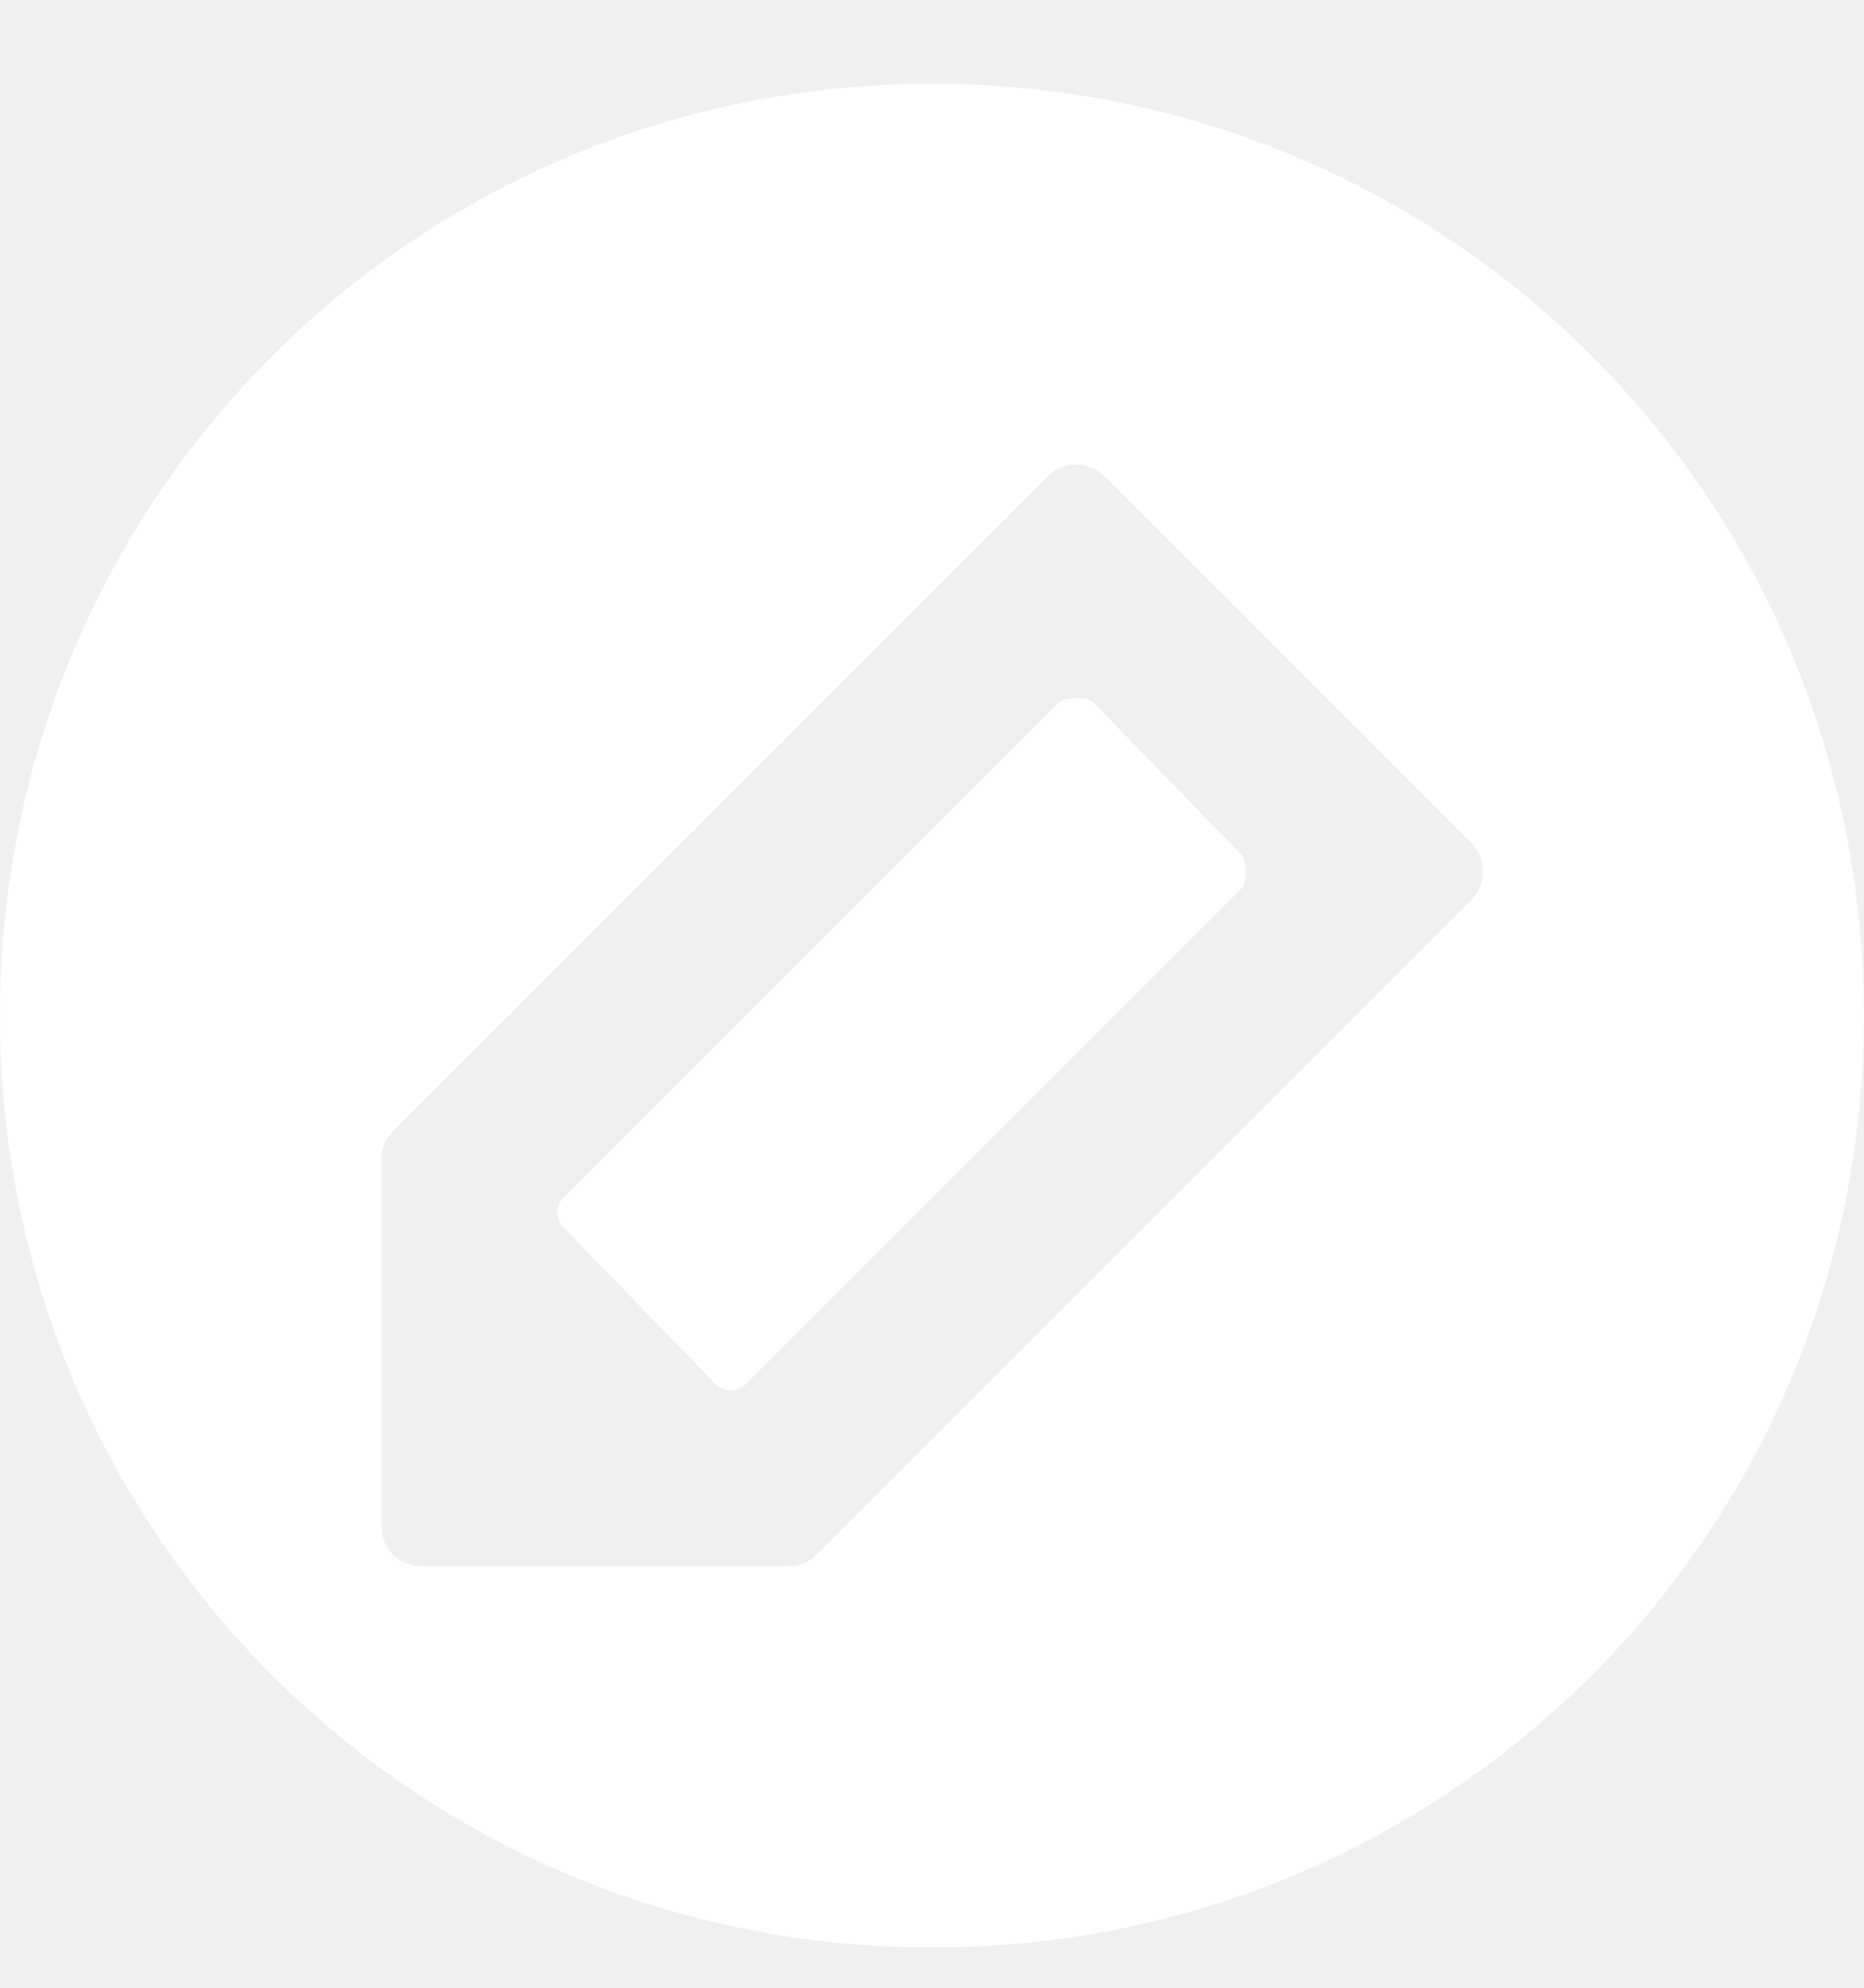
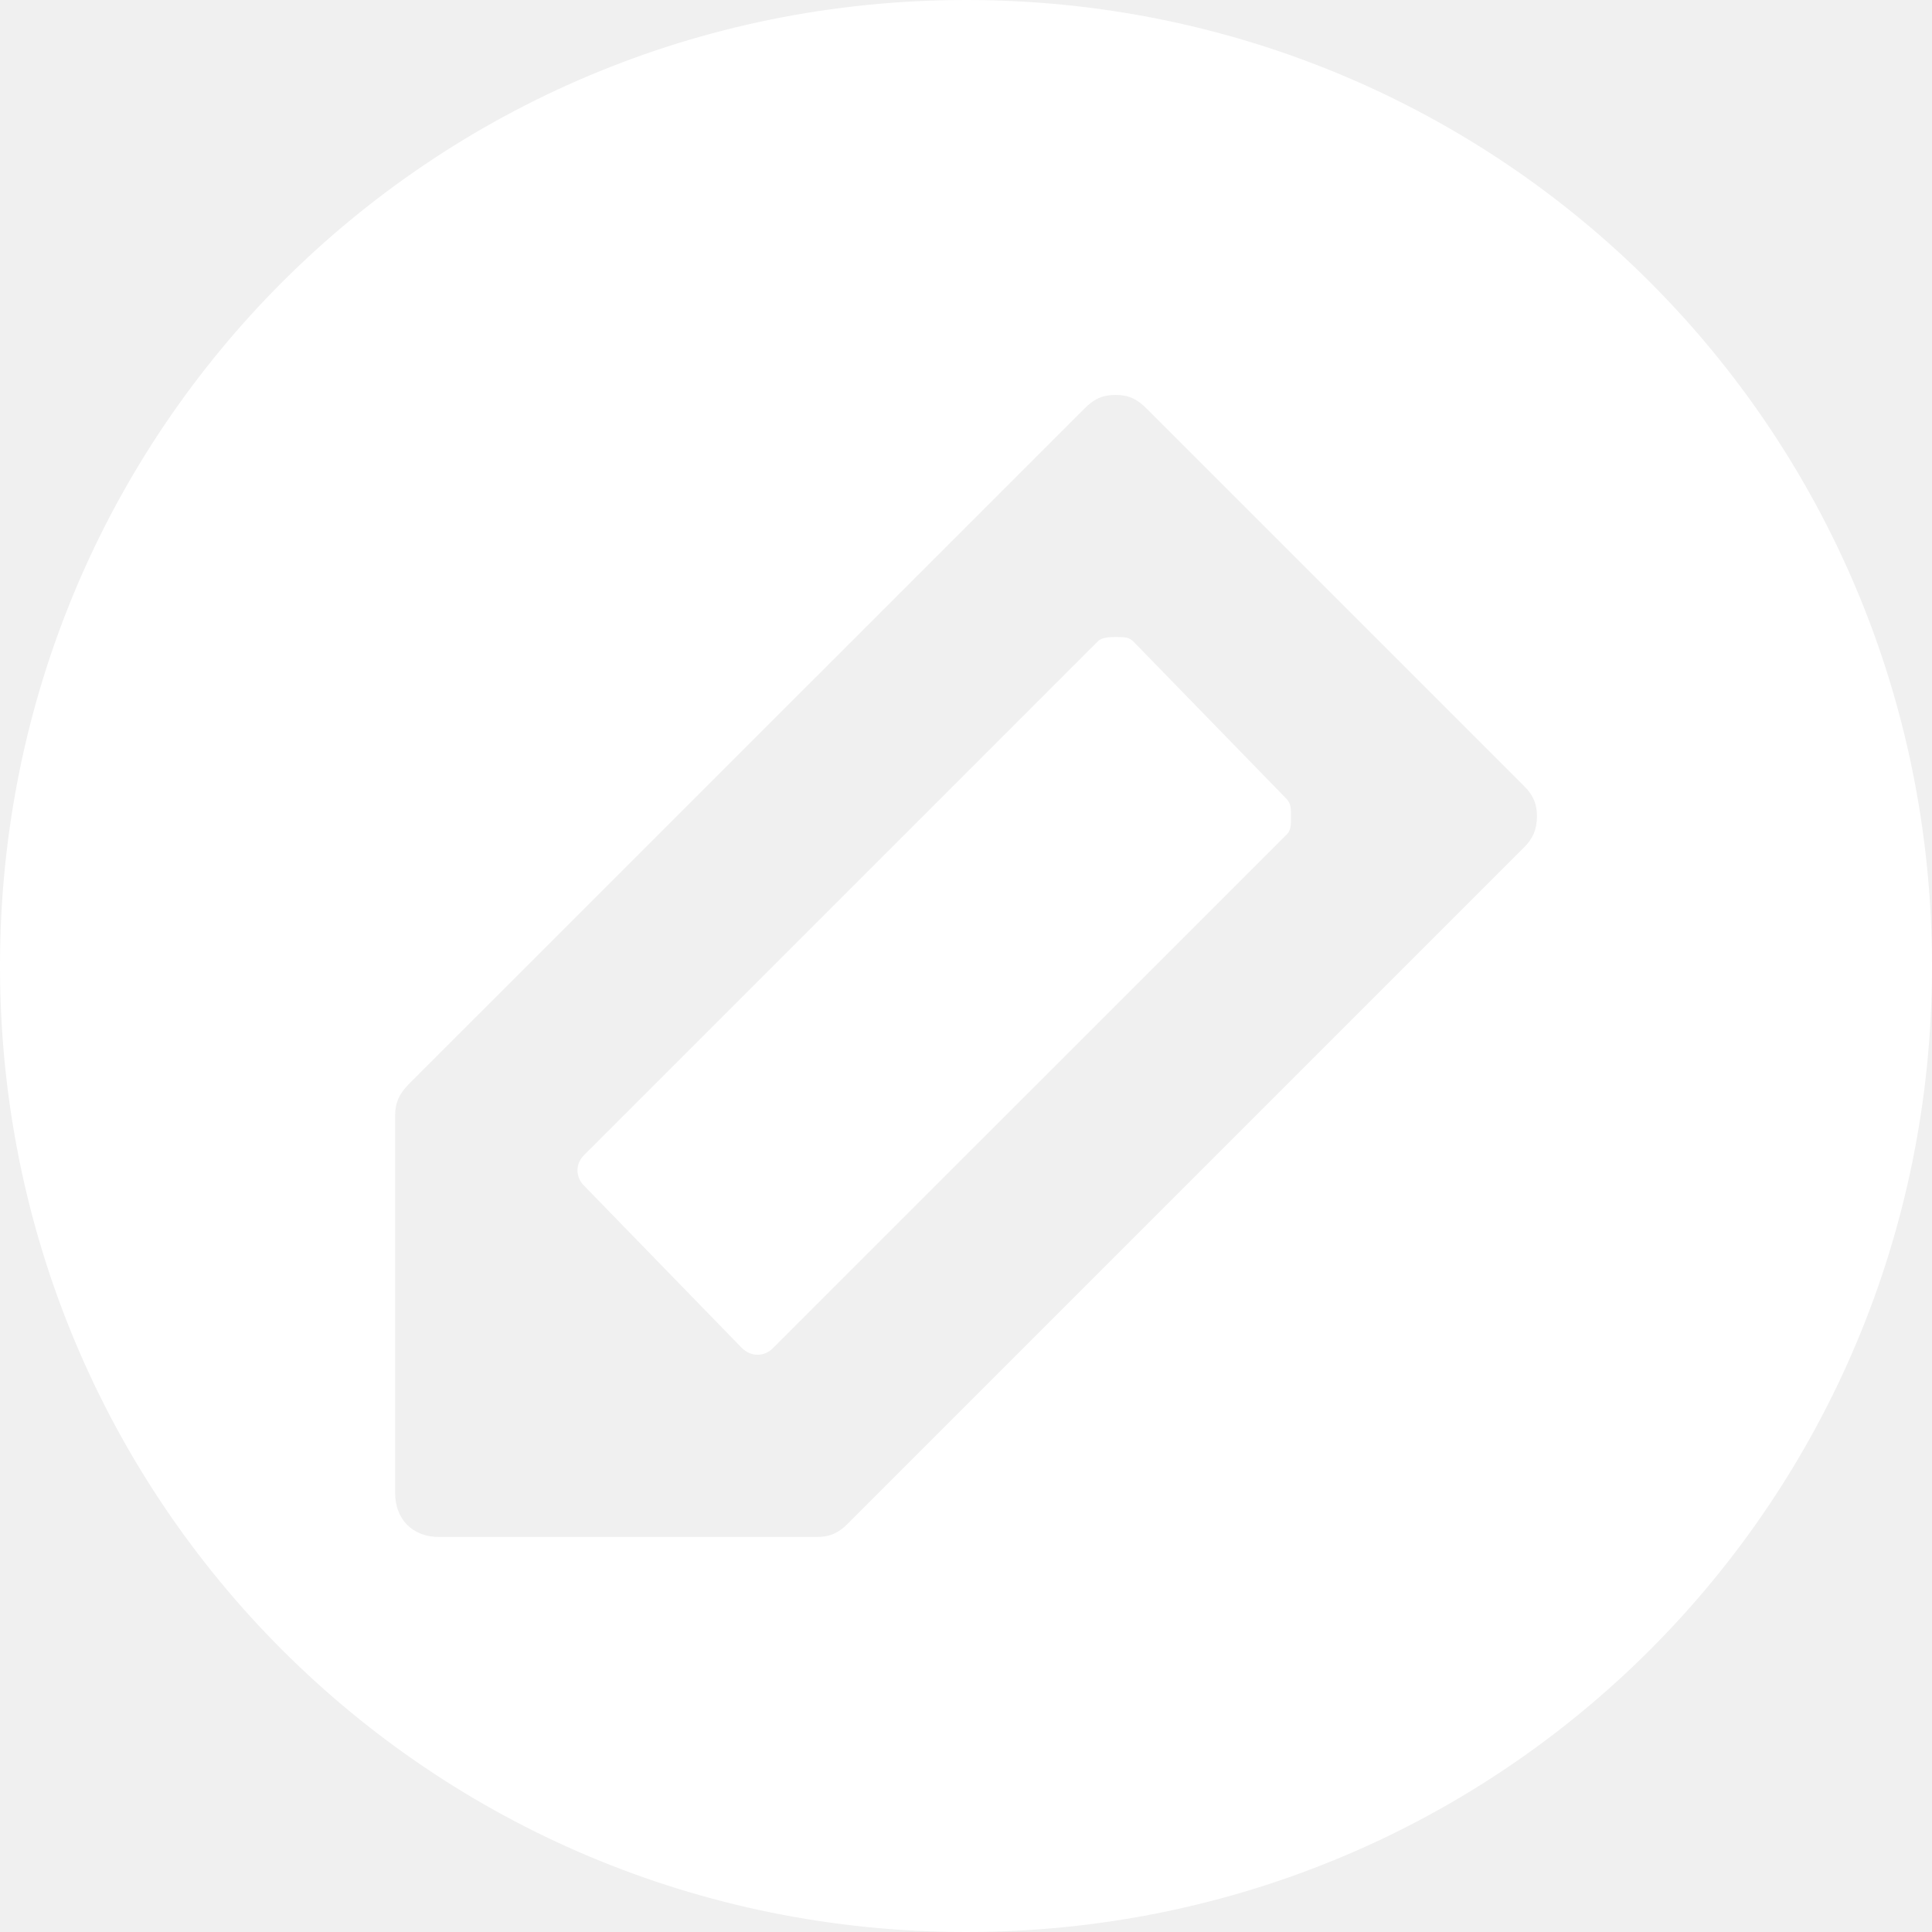
- <svg xmlns="http://www.w3.org/2000/svg" width="15" height="16" viewBox="0 0 15 16" fill="none">
-   <path d="M8.797 5.652C8.763 5.62 8.727 5.62 8.661 5.62C8.627 5.62 8.557 5.62 8.525 5.652L4.536 9.641C4.466 9.709 4.466 9.812 4.536 9.881L5.762 11.142C5.832 11.209 5.934 11.209 6 11.142L9.991 7.152C10.023 7.119 10.023 7.083 10.023 7.016C10.023 6.948 10.023 6.915 9.991 6.879L8.797 5.652Z" fill="white" />
-   <path d="M7.501 0.674C3.341 0.674 0 4.015 0 8.175C0 12.333 3.341 15.674 7.501 15.674C11.661 15.674 15 12.333 15 8.175C15 4.015 11.661 0.674 7.501 0.674ZM11.831 7.255L6.581 12.505C6.513 12.574 6.444 12.607 6.343 12.607H3.409C3.204 12.607 3.068 12.471 3.068 12.266V9.333C3.068 9.231 3.104 9.163 3.171 9.095L8.423 3.843C8.492 3.774 8.557 3.74 8.661 3.74C8.763 3.74 8.83 3.774 8.899 3.843L11.832 6.776C11.901 6.844 11.933 6.912 11.933 7.013C11.932 7.117 11.9 7.186 11.831 7.255Z" fill="white" />
+ <svg xmlns="http://www.w3.org/2000/svg" width="15" height="15" viewBox="0 0 15 15" fill="none">
+   <path d="M8.797 4.978C8.763 4.946 8.727 4.946 8.661 4.946C8.627 4.946 8.557 4.946 8.525 4.978L4.536 8.967C4.466 9.035 4.466 9.138 4.536 9.207L5.762 10.468C5.832 10.535 5.934 10.535 6 10.468L9.991 6.478C10.023 6.444 10.023 6.409 10.023 6.341C10.023 6.274 10.023 6.241 9.991 6.205L8.797 4.978Z" fill="white" />
+   <path d="M7.501 0C3.341 0 0 3.341 0 7.501C0 11.659 3.341 15 7.501 15C11.661 15 15 11.659 15 7.501C15 3.341 11.661 0 7.501 0ZM11.831 6.581L6.581 11.831C6.513 11.9 6.444 11.933 6.343 11.933H3.409C3.204 11.933 3.068 11.797 3.068 11.592V8.659C3.068 8.557 3.104 8.489 3.171 8.42L8.423 3.169C8.492 3.1 8.557 3.066 8.661 3.066C8.763 3.066 8.83 3.1 8.899 3.169L11.832 6.102C11.901 6.17 11.933 6.238 11.933 6.339C11.932 6.443 11.9 6.512 11.831 6.581Z" fill="white" />
</svg>
